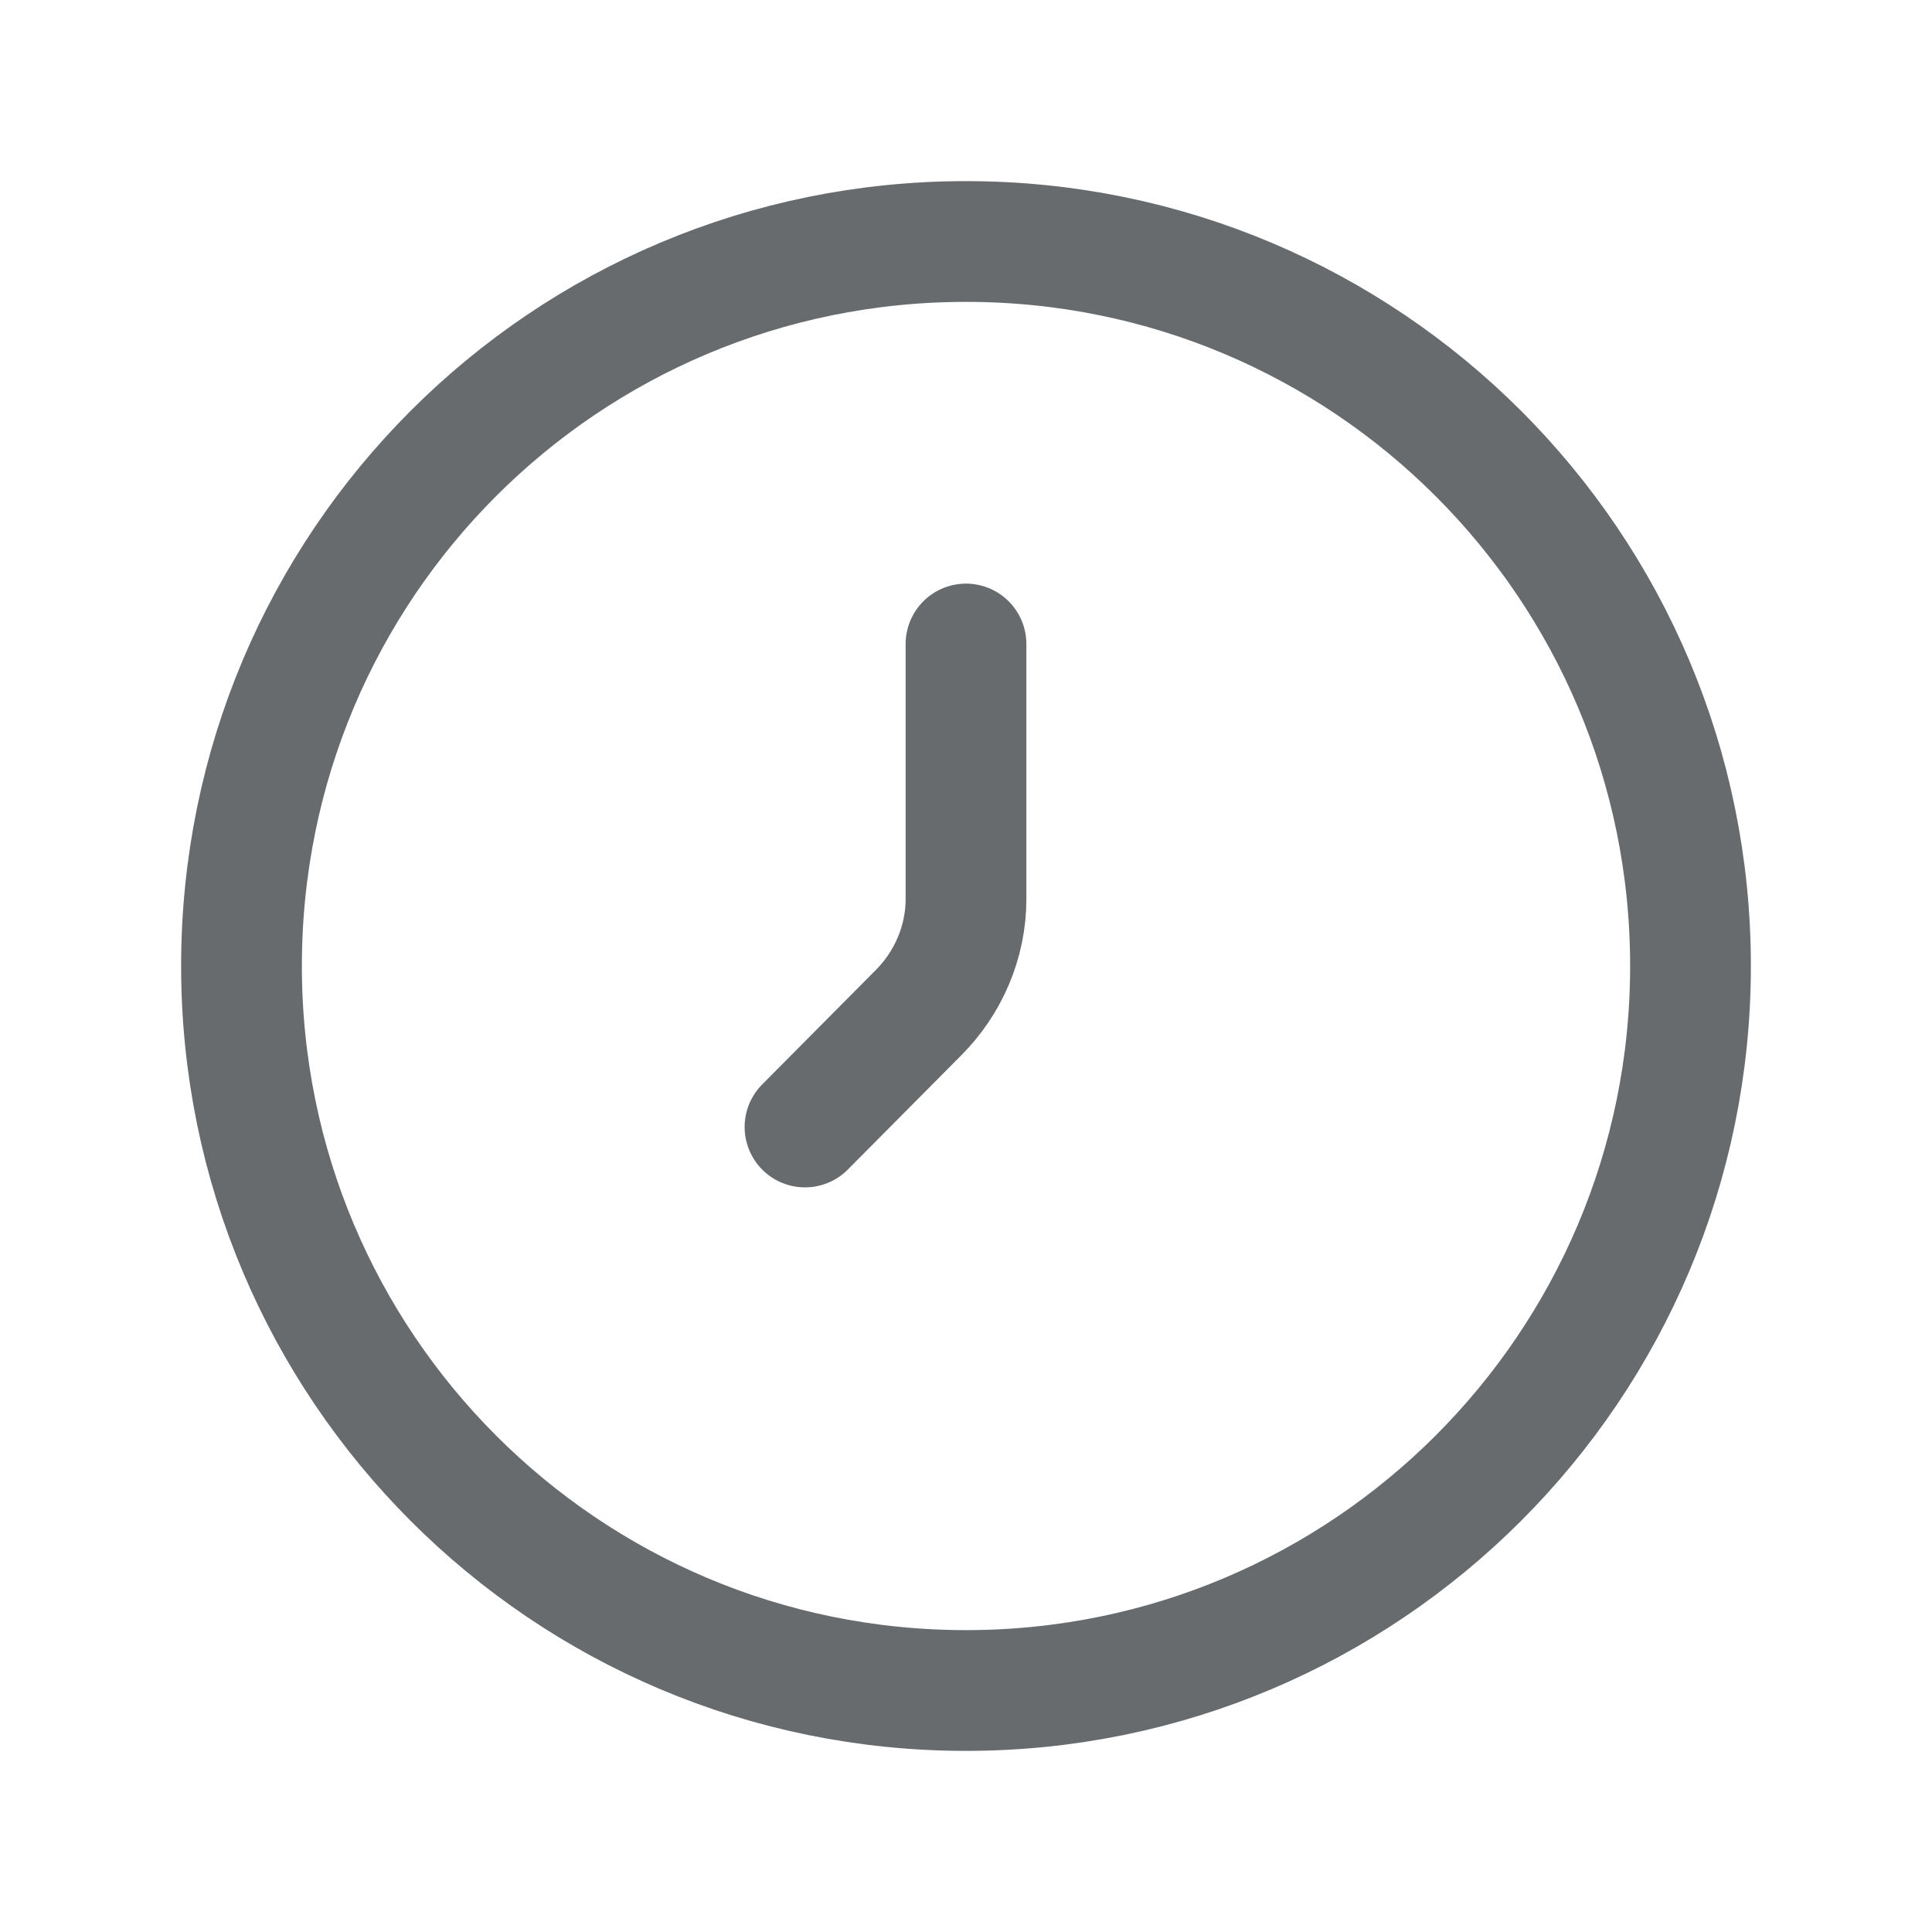
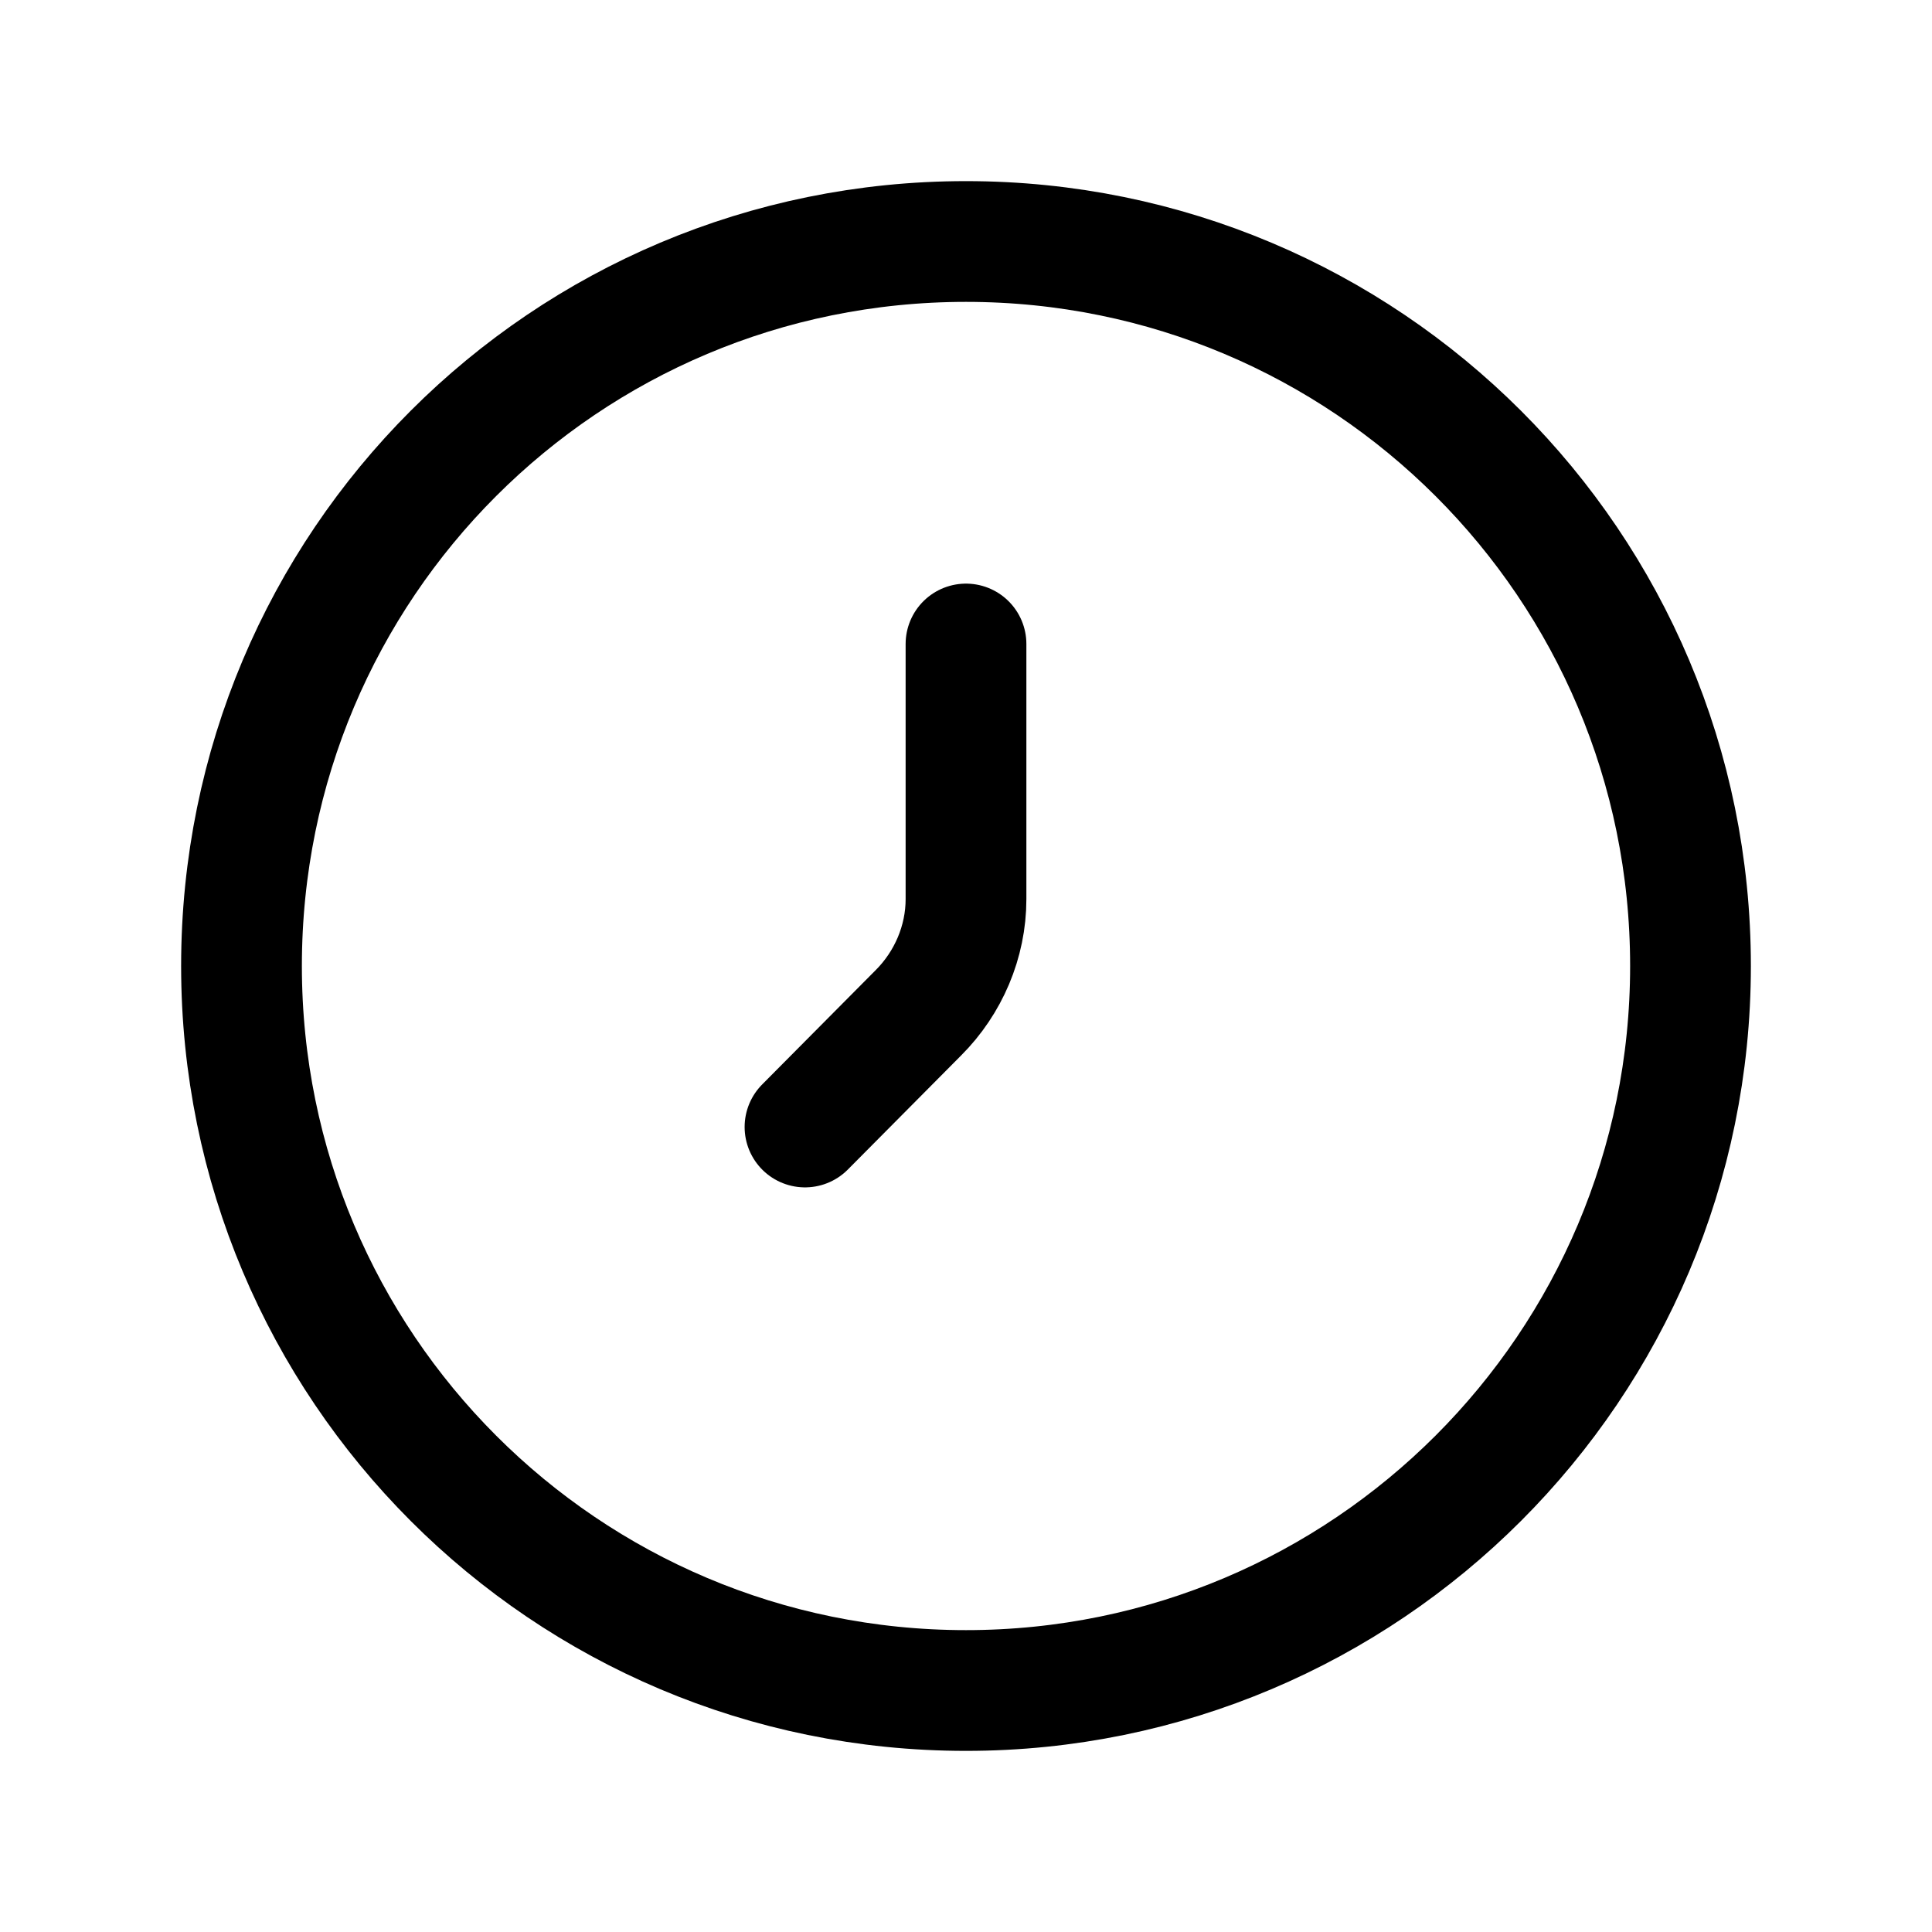
- <svg xmlns="http://www.w3.org/2000/svg" width="24" height="24" viewBox="0 0 24 24" fill="none">
+ <svg xmlns="http://www.w3.org/2000/svg" width="24" height="24" viewBox="0 0 24 24" stroke="currentColor" fill="none">
  <defs />
-   <path id="icon" d="M12 21C7.02 21 3 16.97 3 12C3 7.02 7.02 3 12 3C16.97 3 21 7.02 21 12C21 16.97 16.97 21 12 21ZM10 14L11.41 12.58C11.78 12.21 12 11.7 12 11.17L12 8" stroke="#686B6E" stroke-opacity="1" stroke-width="1.5" stroke-linejoin="round" stroke-linecap="round" />
+   <path id="icon" d="M12 21C7.02 21 3 16.97 3 12C3 7.02 7.02 3 12 3C16.97 3 21 7.02 21 12C21 16.97 16.97 21 12 21ZM10 14L11.41 12.58C11.78 12.21 12 11.7 12 11.17L12 8" stroke-opacity="1" stroke-width="1.5" stroke-linejoin="round" stroke-linecap="round" />
</svg>
